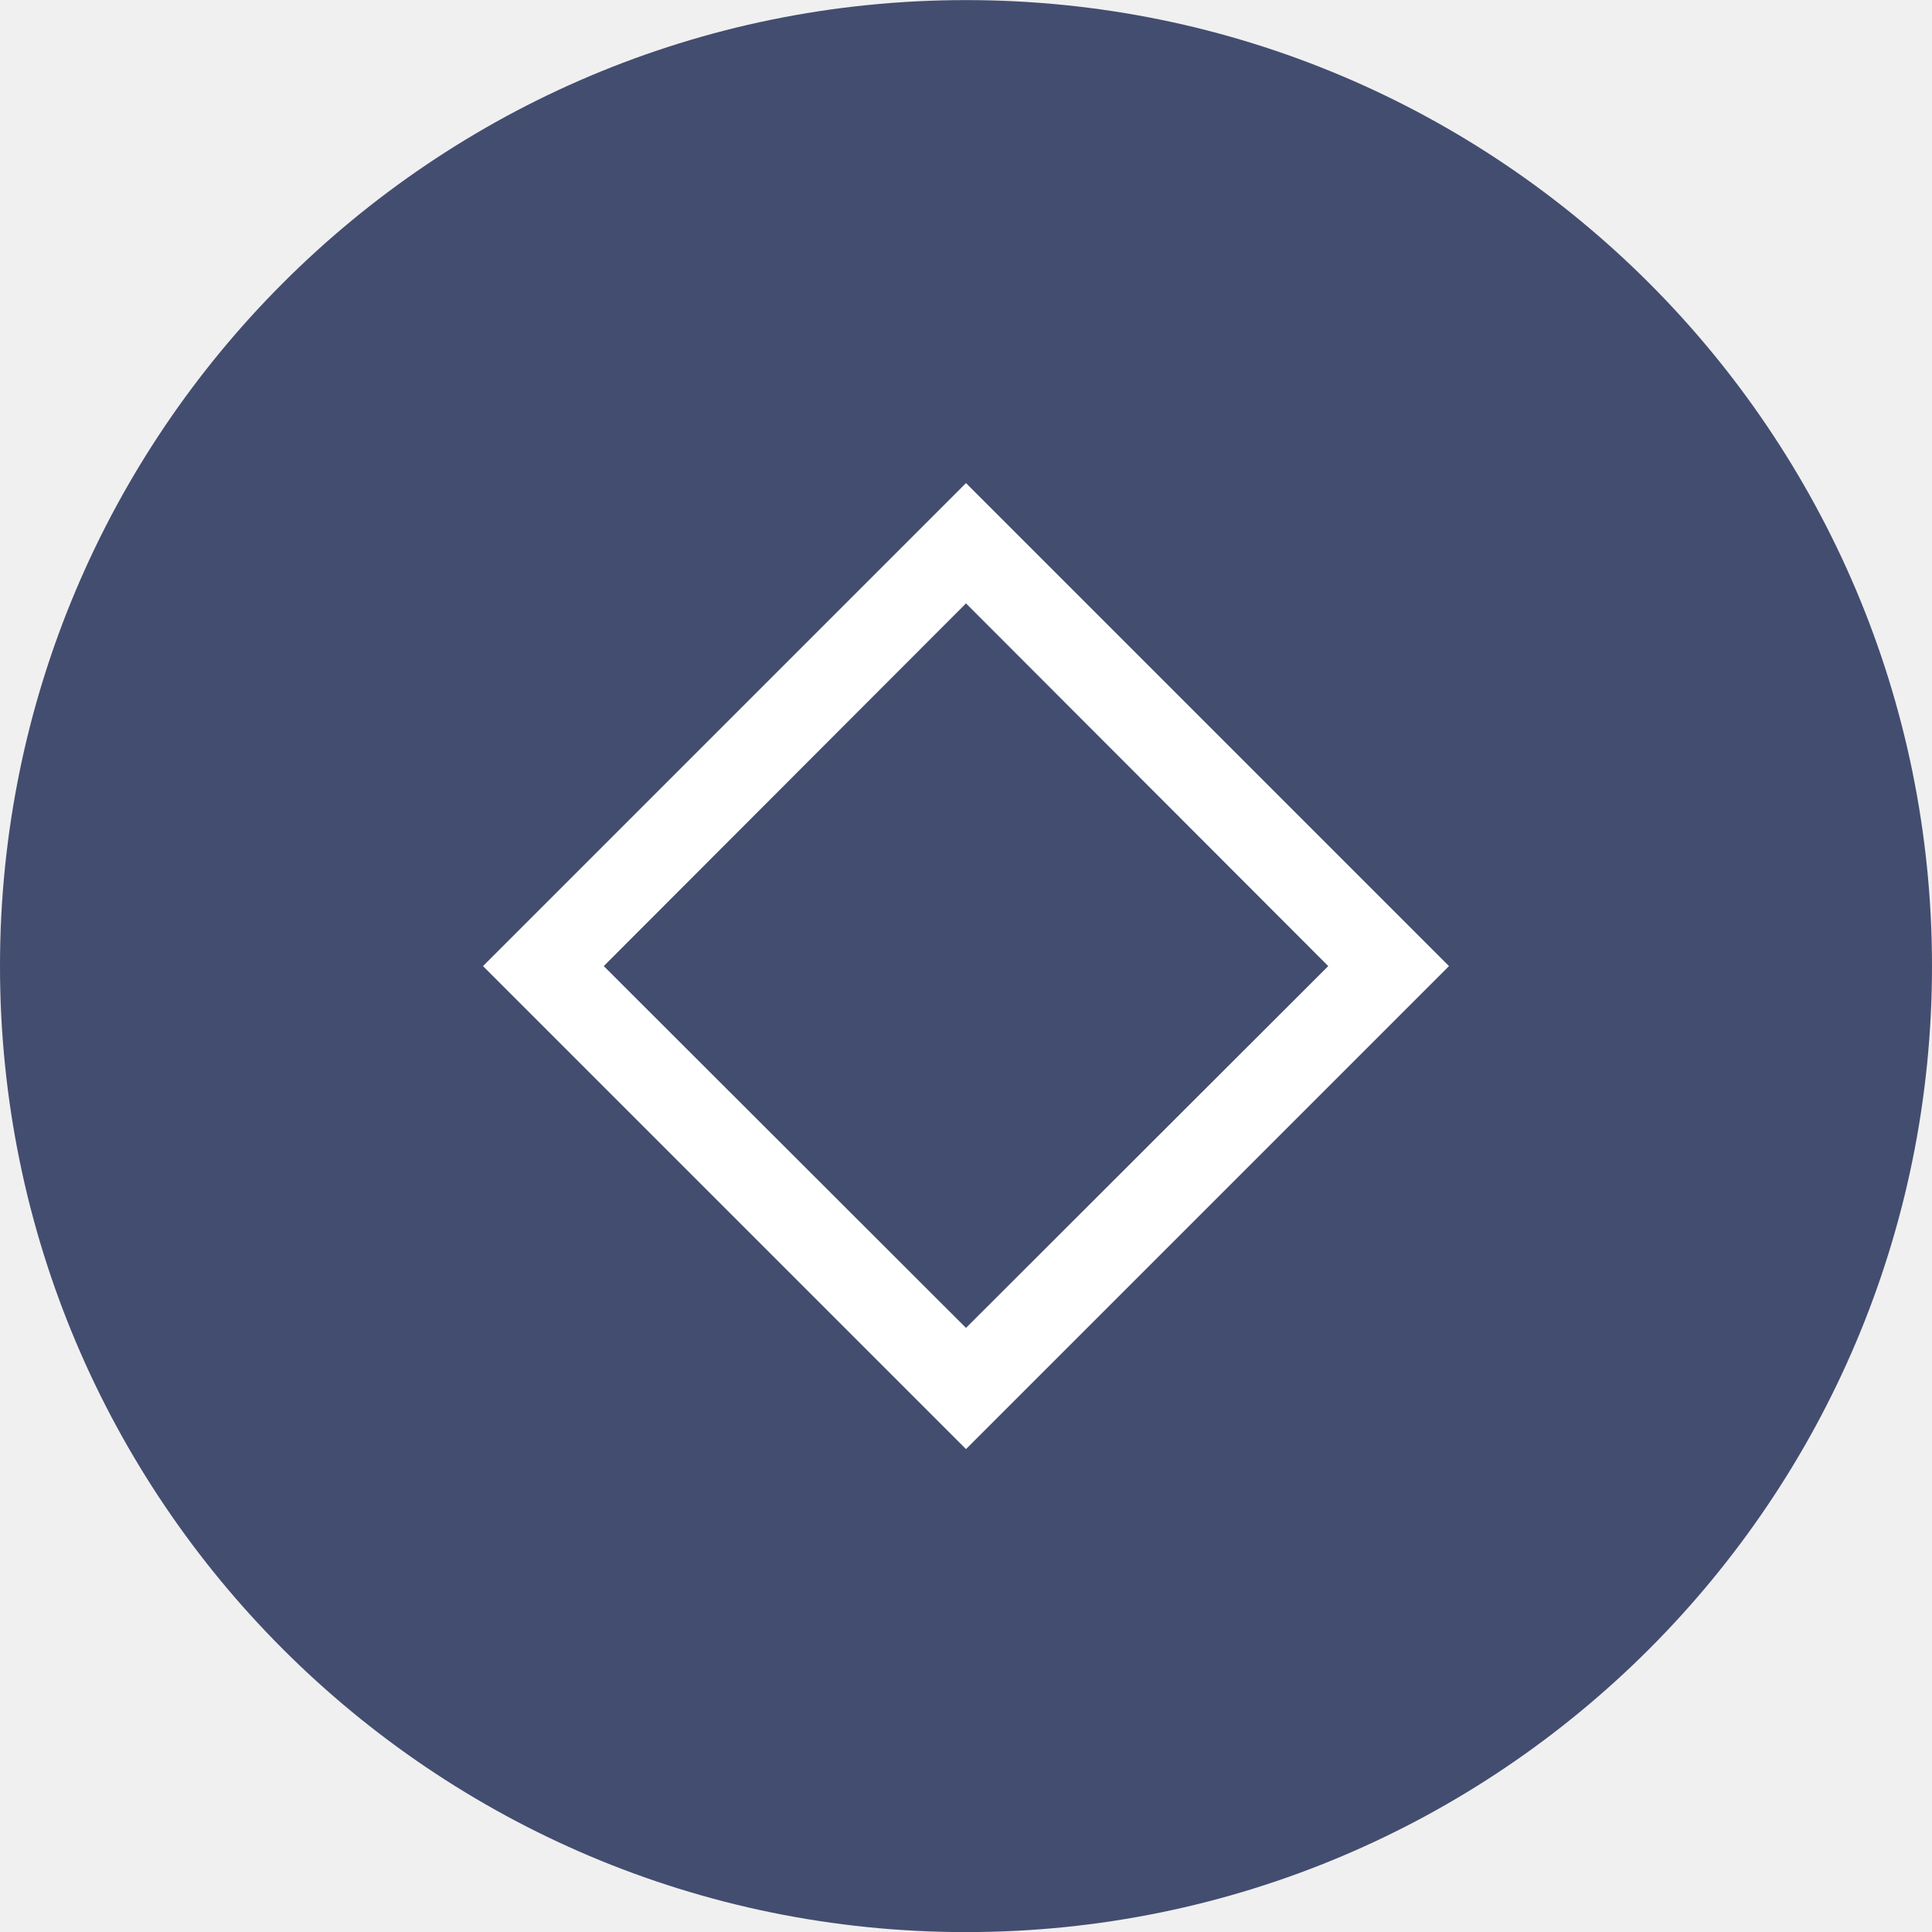
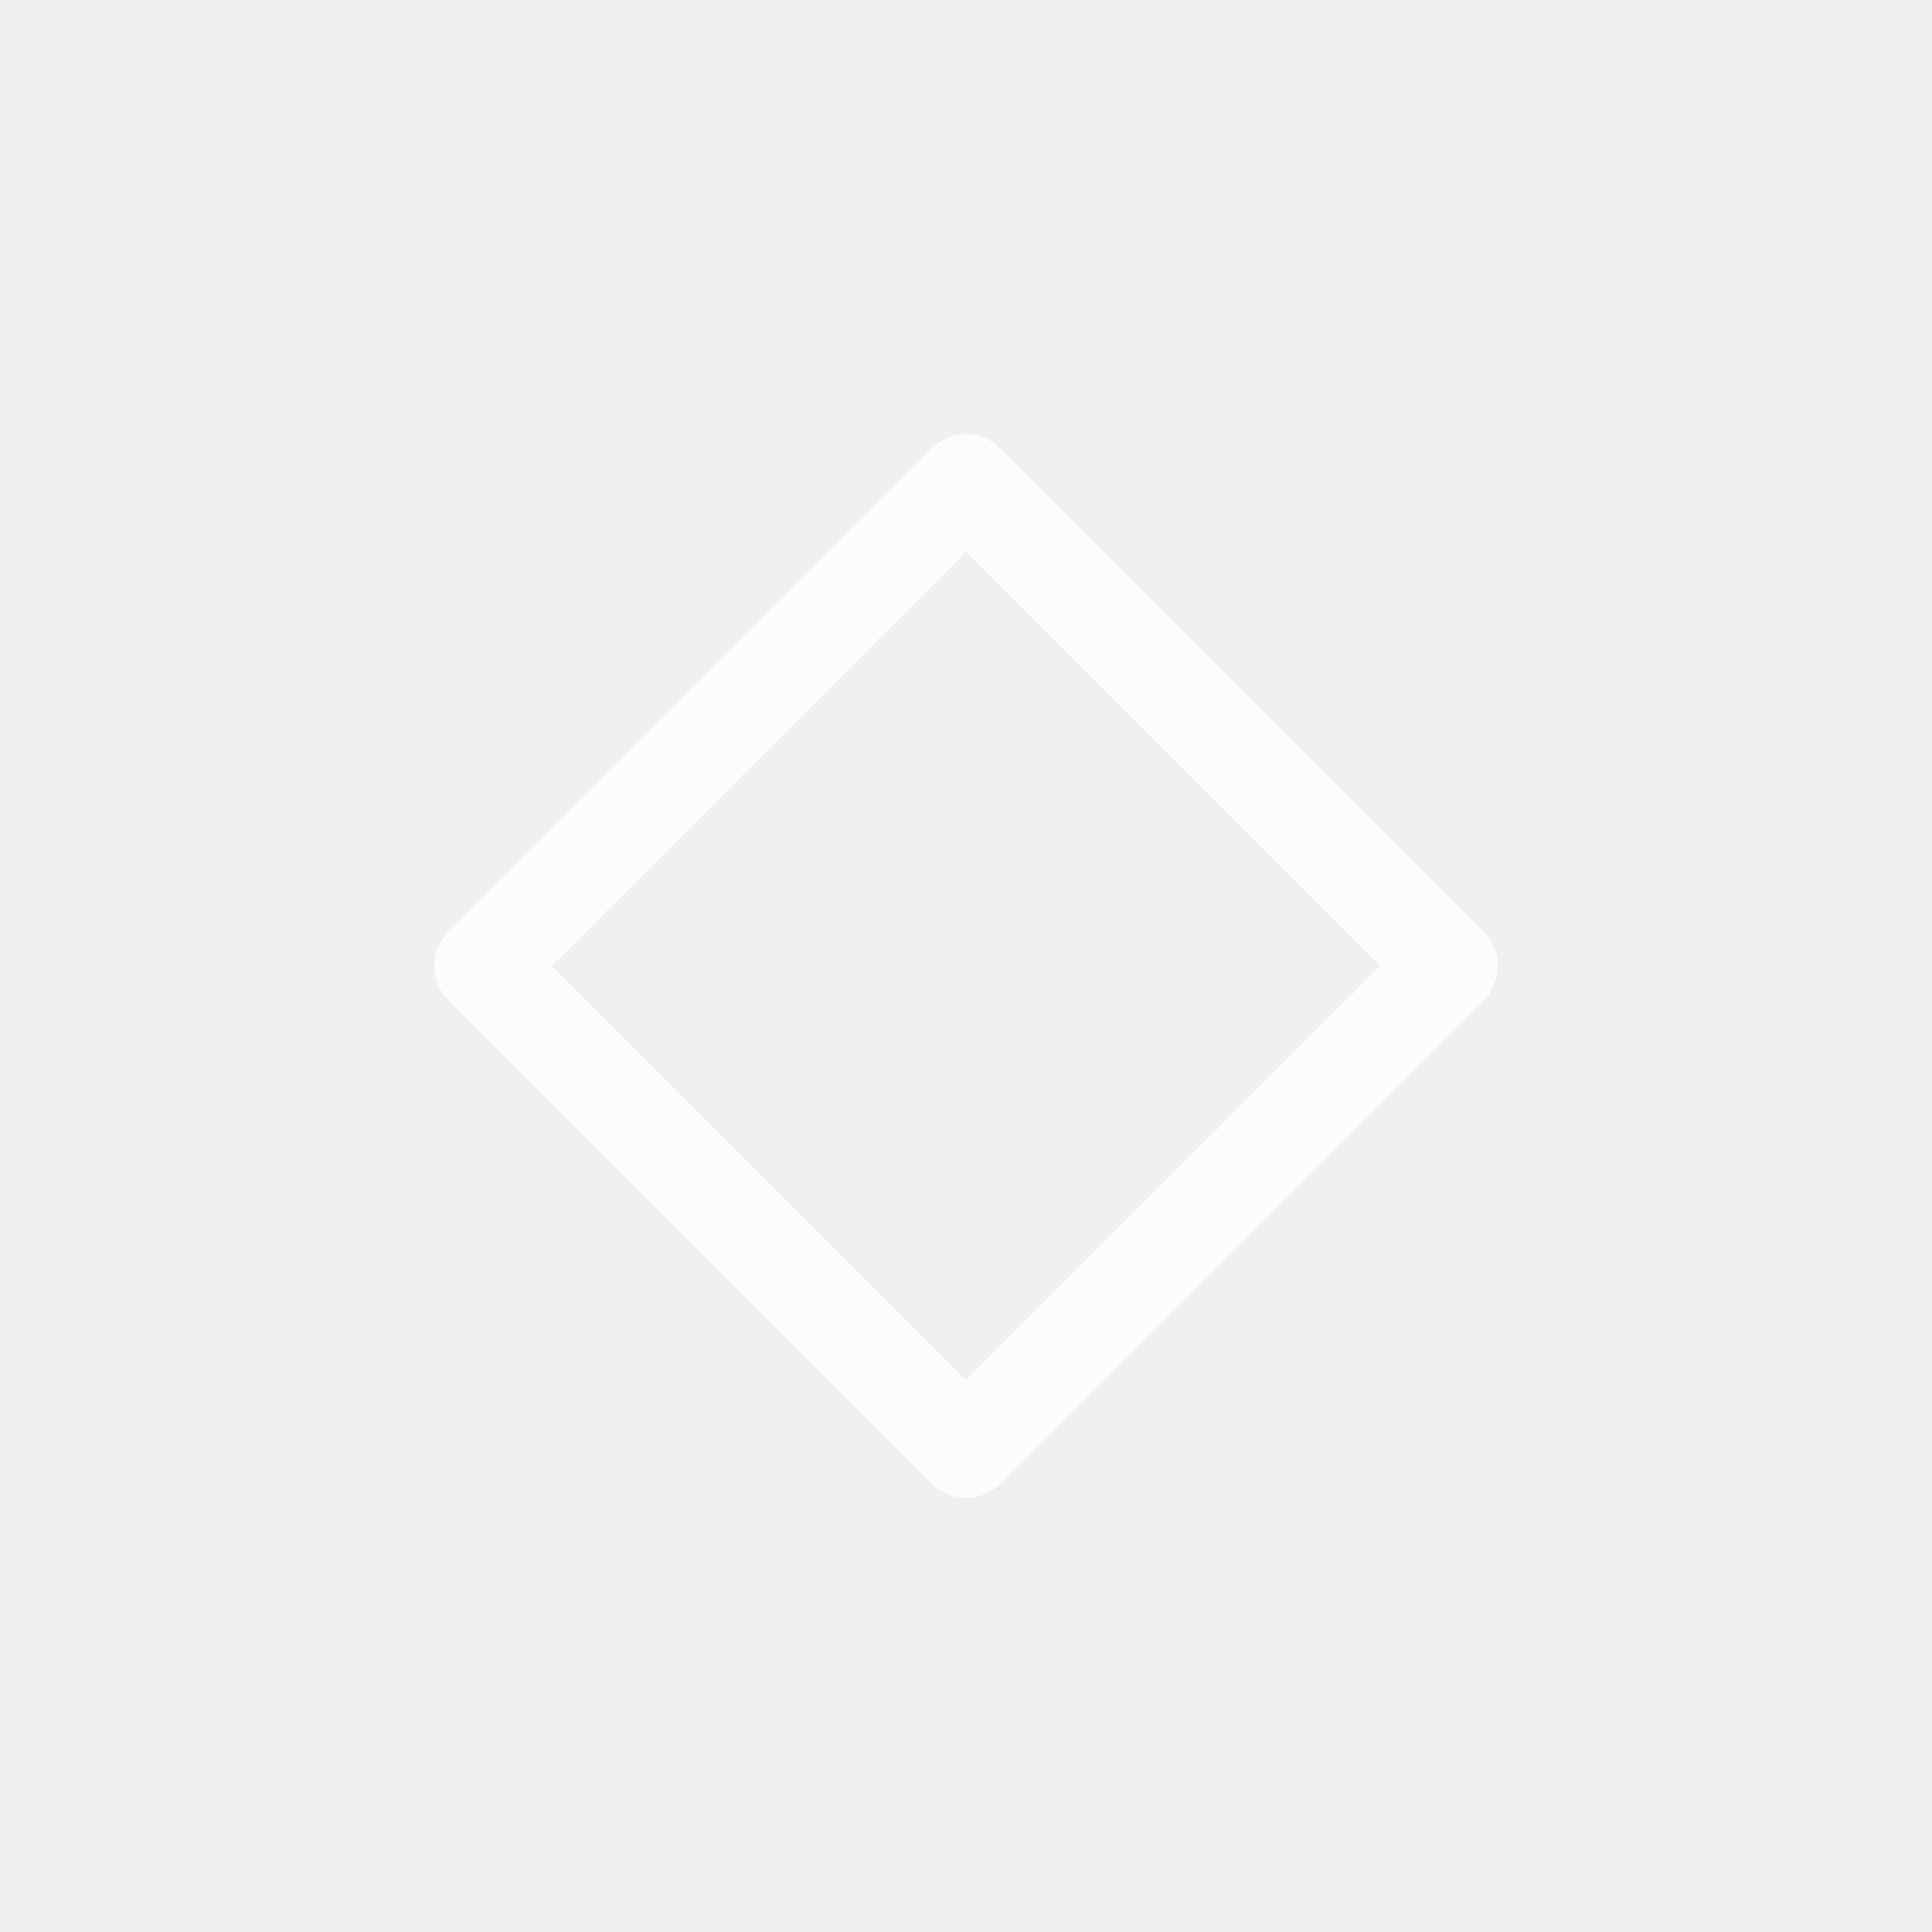
<svg xmlns="http://www.w3.org/2000/svg" viewBox="0 0 50 50" version="1.2" baseProfile="tiny">
  <defs>
</defs>
  <g fill="none" stroke="black" stroke-width="1" fill-rule="evenodd" stroke-linecap="square" stroke-linejoin="bevel">
-     <g fill="#434d70" fill-opacity="1" stroke="none" transform="matrix(2.27273,0,0,2.27273,79.5455,-2498.91)" font-family="Source Code Pro" font-size="11" font-weight="400" font-style="normal">
-       <circle cx="-24" cy="1110.52" r="11" />
+     <g fill="none" stroke="#fcfcfc" stroke-opacity="1" stroke-width="1.01" stroke-linecap="round" stroke-linejoin="round" transform="matrix(2.5,0,0,2.5,2.5,2.5)" font-family="Noto Sans" font-size="12" font-weight="400" font-style="normal">
+       <path vector-effect="none" fill-rule="evenodd" d="M4,9 L9,4 L14,9 L9,14 L4,9" />
    </g>
-     <g fill="#ffffff" fill-opacity="1" stroke="none" transform="matrix(2.27273,0,0,2.27273,79.5455,-2498.91)" font-family="Source Code Pro" font-size="11" font-weight="400" font-style="normal">
-       <path vector-effect="none" fill-rule="nonzero" d="M-24,1105.02 L-29.5,1110.52 L-24,1116.02 L-18.5,1110.52 L-24,1105.02 M-24,1106.39 L-19.875,1110.52 L-24,1114.64 L-28.125,1110.52 L-24,1106.39" />
-     </g>
-     <g fill="none" stroke="#000000" stroke-opacity="1" stroke-width="1" stroke-linecap="square" stroke-linejoin="bevel" transform="matrix(1,0,0,1,0,0)" font-family="Source Code Pro" font-size="11" font-weight="400" font-style="normal">
+     <g fill="none" stroke="#000000" stroke-opacity="1" stroke-width="1" stroke-linecap="square" stroke-linejoin="bevel" transform="matrix(1,0,0,1,0,0)" font-family="Noto Sans" font-size="12" font-weight="400" font-style="normal">
</g>
  </g>
</svg>
